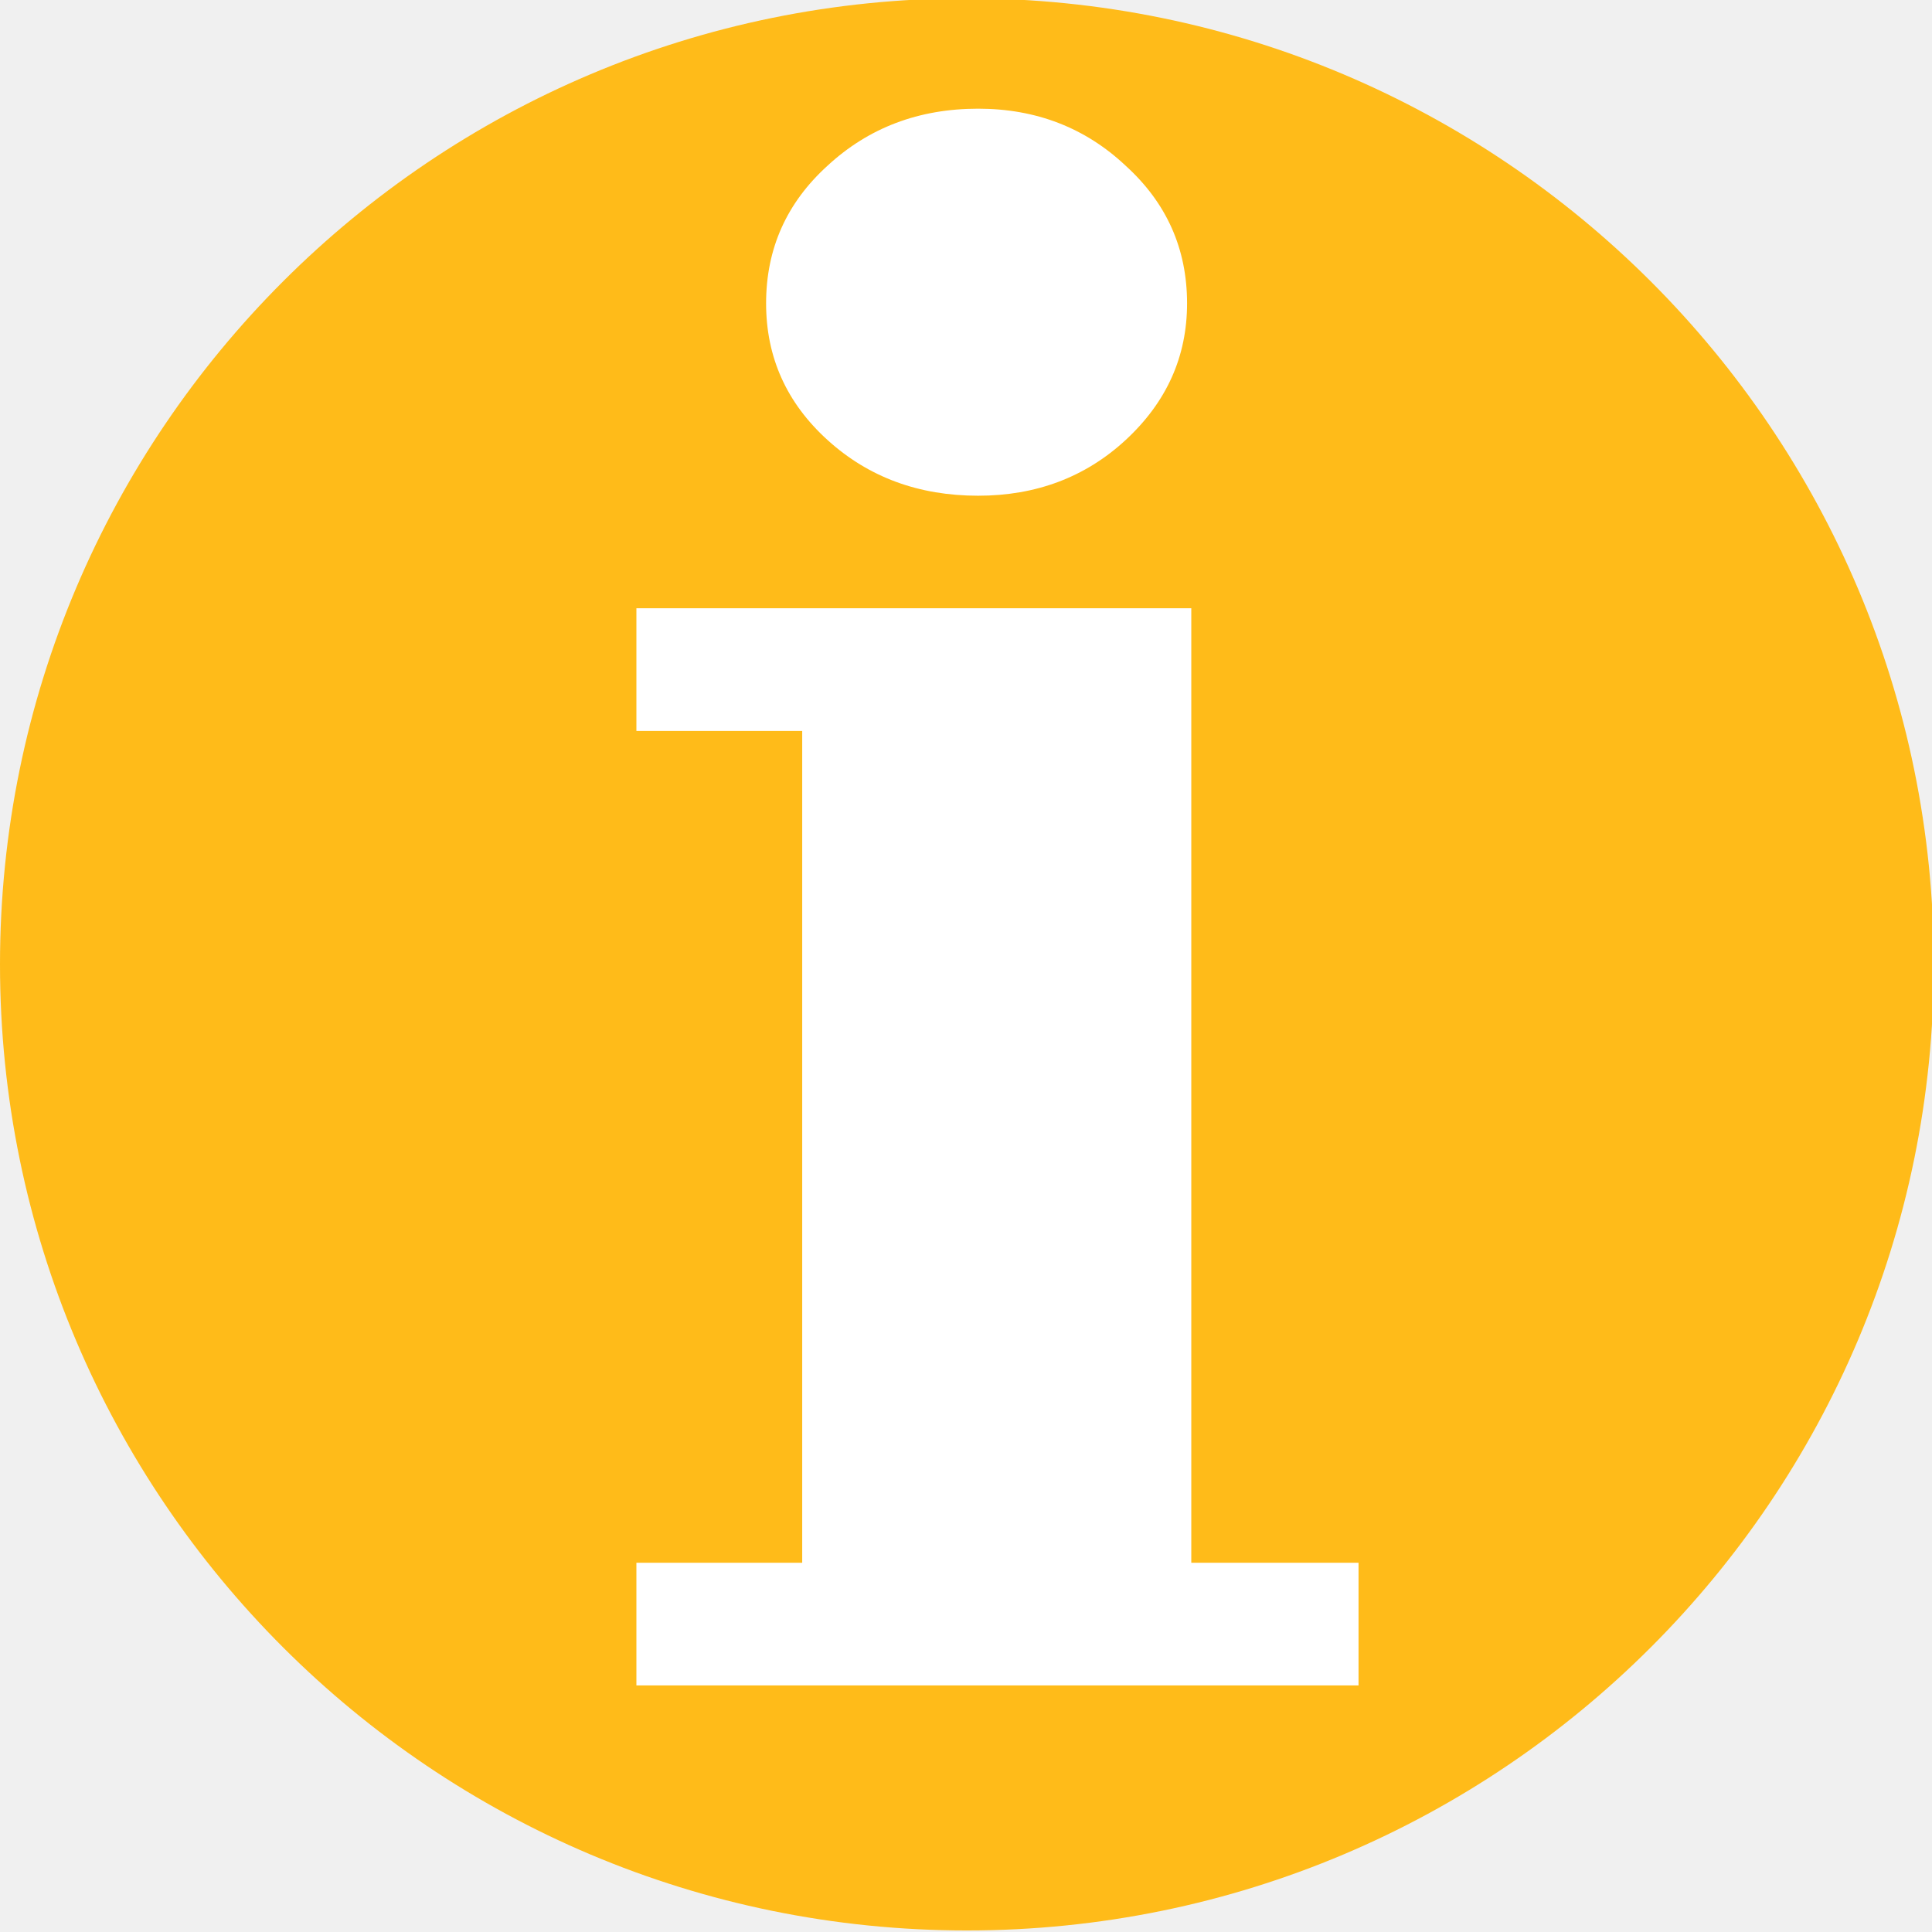
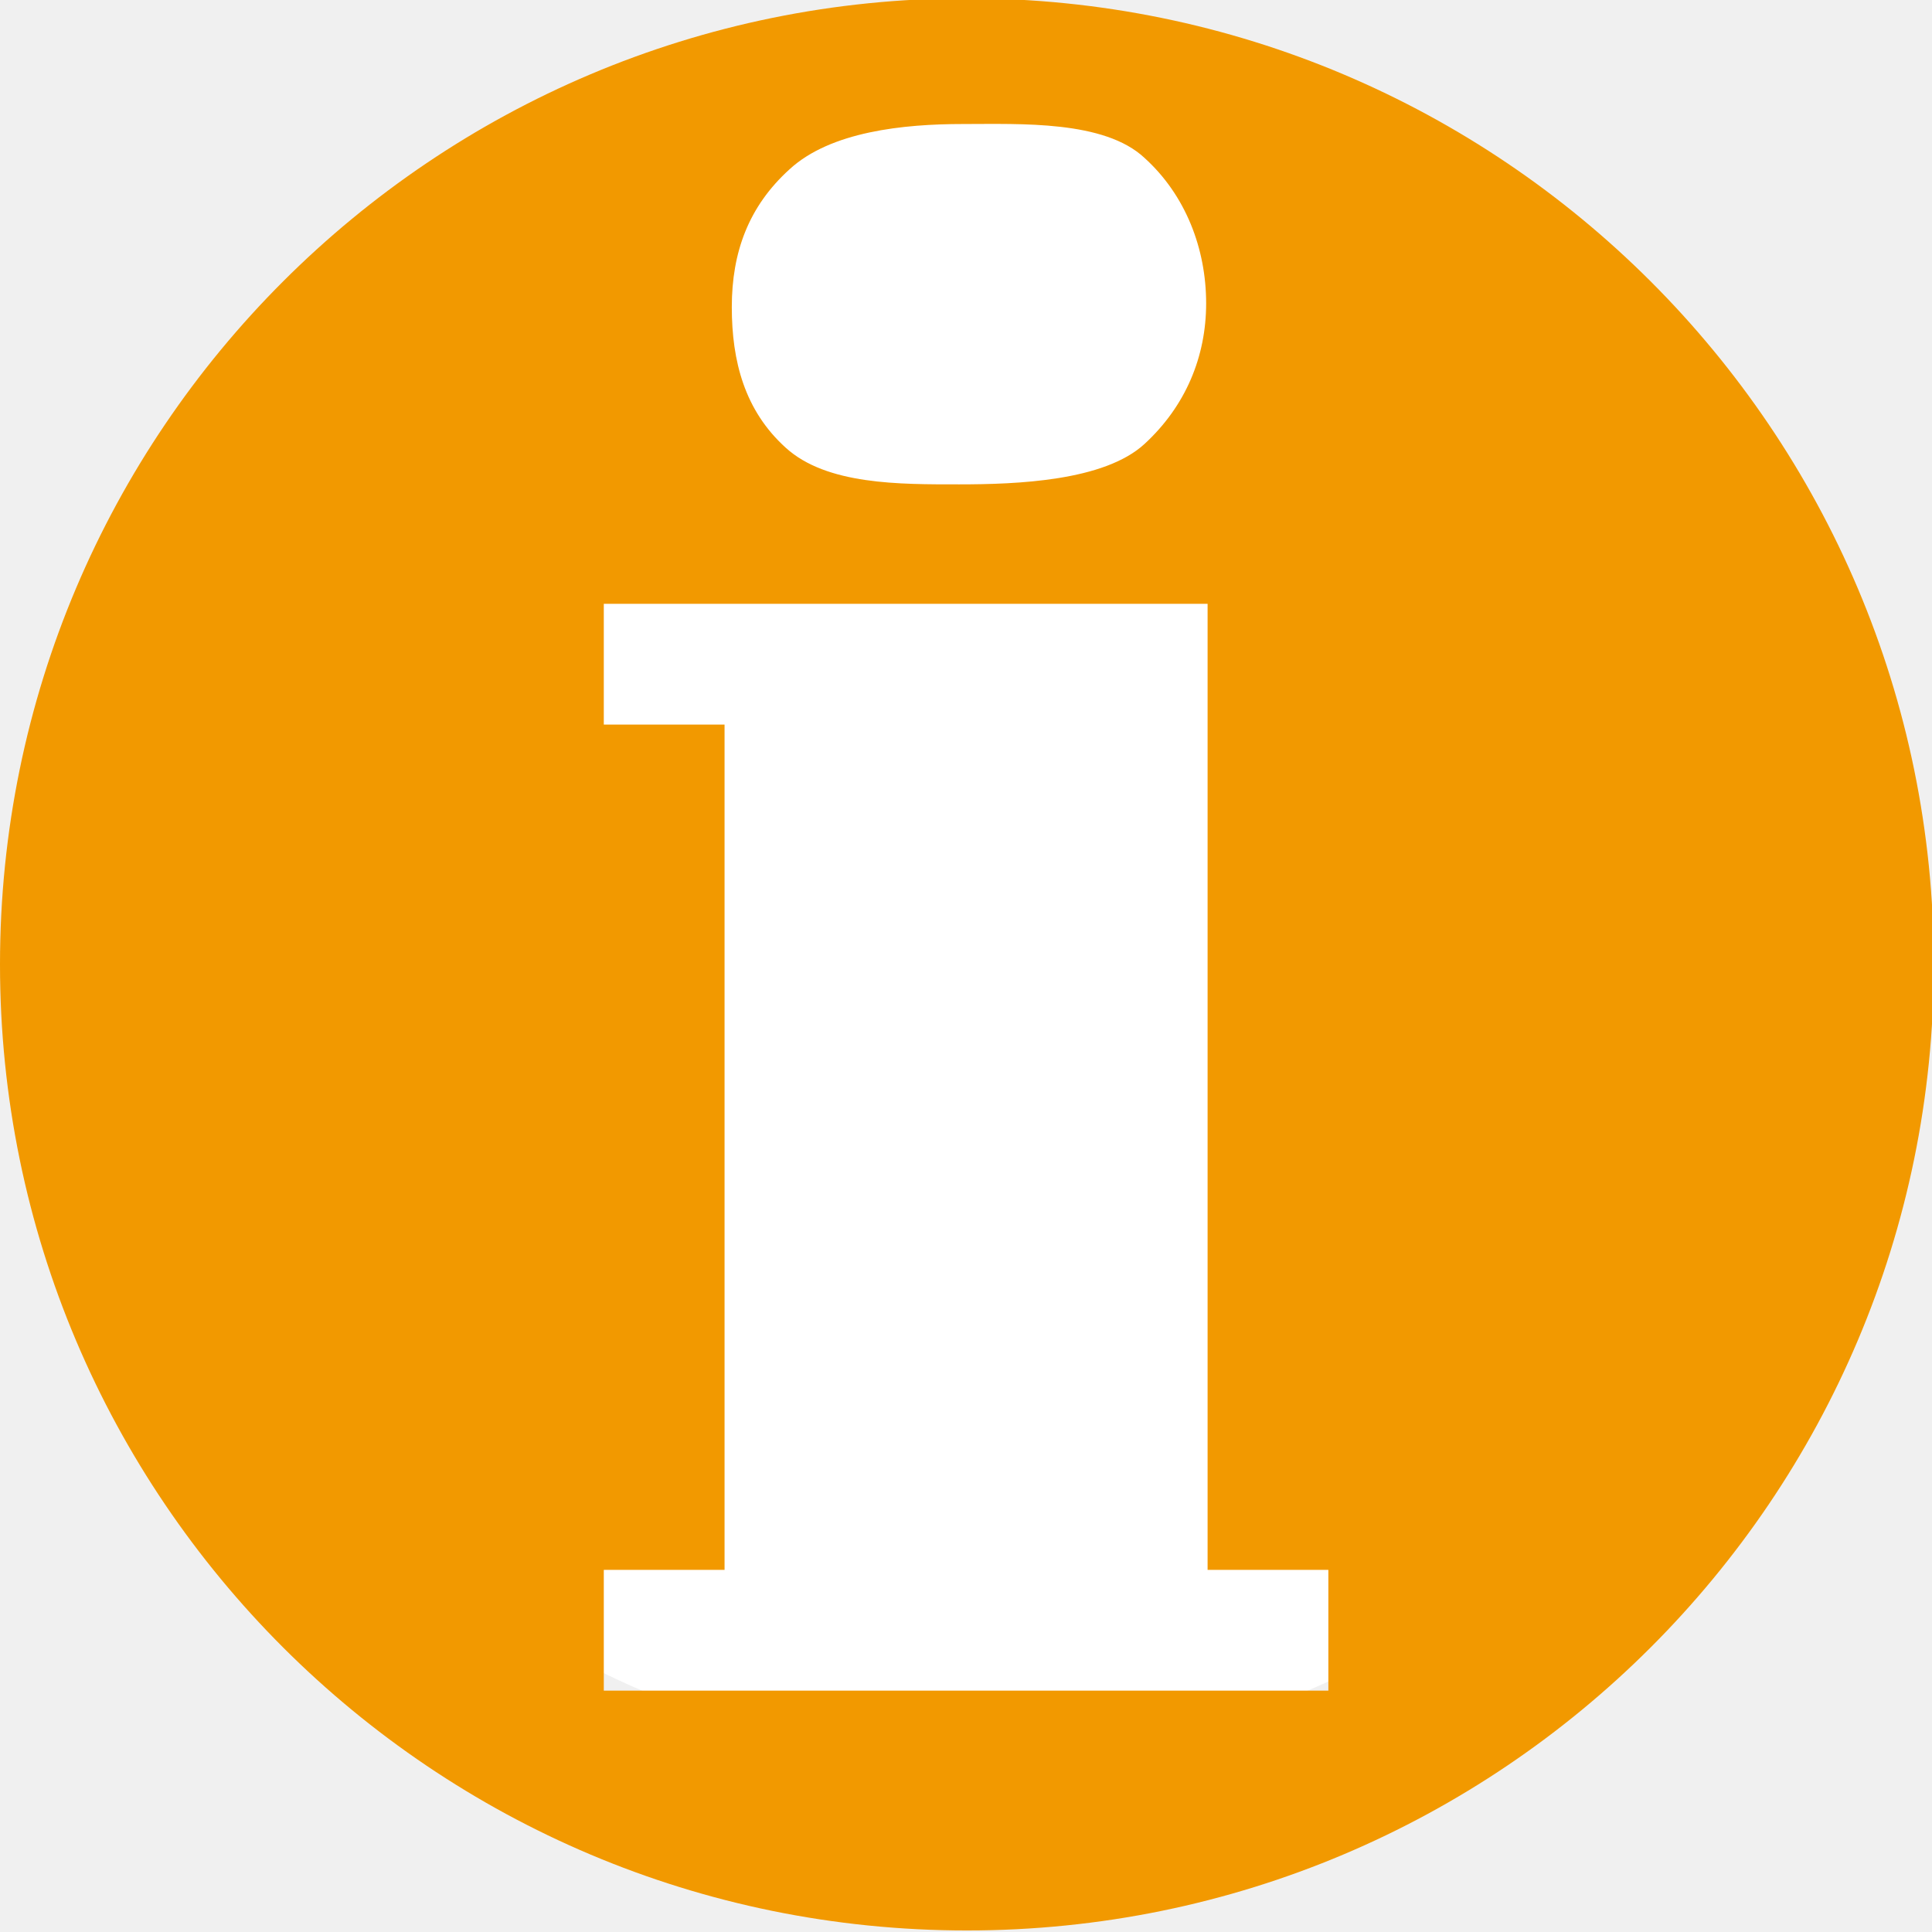
<svg xmlns="http://www.w3.org/2000/svg" width="16" height="16" viewBox="0 0 4.233 4.233" version="1.1" id="svg8">
  <defs id="defs2" />
  <g id="layer1" transform="translate(0,-292.7667)">
-     <circle style="fill:#ffffff;fill-opacity:1;stroke:none;stroke-width:0.265;stroke-miterlimit:4;stroke-dasharray:none;stroke-opacity:1" id="path816" cx="2.1" cy="294.838" r="1.852" />
-     <path style="fill:#ffbb19;fill-opacity:1;stroke:none;stroke-width:1.052;stroke-miterlimit:4;stroke-dasharray:none;stroke-opacity:1" d="M 8.008 -0.014 A 8.007 8 0 0 0 0 7.986 A 8.007 8 0 0 0 8.008 15.986 A 8.007 8 0 0 0 16.014 7.986 A 8.007 8 0 0 0 8.008 -0.014 z M 8.1 0.9 C 8.579 0.9 8.987 1.058 9.32 1.371 C 9.66 1.679 9.83 2.059 9.83 2.512 C 9.83 2.954 9.66 3.331 9.32 3.645 C 8.987 3.952 8.579 4.105 8.1 4.105 C 7.608 4.105 7.193 3.952 6.854 3.645 C 6.514 3.337 6.344 2.959 6.344 2.512 C 6.344 2.059 6.514 1.679 6.854 1.371 C 7.193 1.058 7.608 0.9 8.1 0.9 z M 5.27 5.037 L 9.865 5.037 L 9.865 12.941 L 11.25 12.941 L 11.25 13.957 L 5.27 13.957 L 5.27 12.941 L 6.643 12.941 L 6.643 6.053 L 5.27 6.053 L 5.27 5.037 z " transform="matrix(0.2645833,0,0,0.2645833,0,292.7667)" id="path815" />
+     <circle style="fill:#ffffff;fill-opacity:1;stroke:none;stroke-width:0.265;stroke-miterlimit:4;stroke-dasharray:none;stroke-opacity:1" id="path816" cx="2.136" cy="294.768" r="1.852" />
+     <path style="fill:#f29900;fill-opacity:1;stroke:none;stroke-width:1.052;stroke-miterlimit:4;stroke-dasharray:none;stroke-opacity:1" d="M 8.008,-0.014 C 3.585,-0.014 1.7515418e-4,3.568 0,7.986 1.7519564e-4,12.405 3.585,15.987 8.008,15.986 12.429,15.986 16.013,12.404 16.014,7.986 16.013,3.568 12.429,-0.013 8.008,-0.014 Z M 7.973,1.027 c 0.479,0 1.171,-0.032 1.505,0.281 0.34,0.308 0.51,0.751 0.51,1.204 0,0.442 -0.17,0.851 -0.51,1.164 -0.334,0.308 -1.057,0.335 -1.536,0.335 -0.492,0 -1.096,0.005 -1.435,-0.303 C 6.166,3.4 6.06,2.991 6.06,2.543 c 0,-0.453 0.138,-0.833 0.478,-1.141 C 6.878,1.089 7.482,1.027 7.973,1.027 Z M 5,5 10,5 V 13 h 1 v 1 l -6,0 v -1 h 1 V 6 h -1 z" transform="matrix(0.2645833,0,0,0.2645833,0,292.7667)" id="path815" />
    <g aria-label="i" transform="scale(1.041594,0.9600667)" style="font-style:normal;font-variant:normal;font-weight:bold;font-stretch:normal;font-size:4.735px;line-height:1.25;font-family:'Bitstream Vera Serif';-inkscape-font-specification:'Bitstream Vera Serif Bold';letter-spacing:0px;word-spacing:0px;fill:#f41c9d;fill-opacity:1;stroke:none;stroke-width:0.118" id="text821" />
  </g>
</svg>
